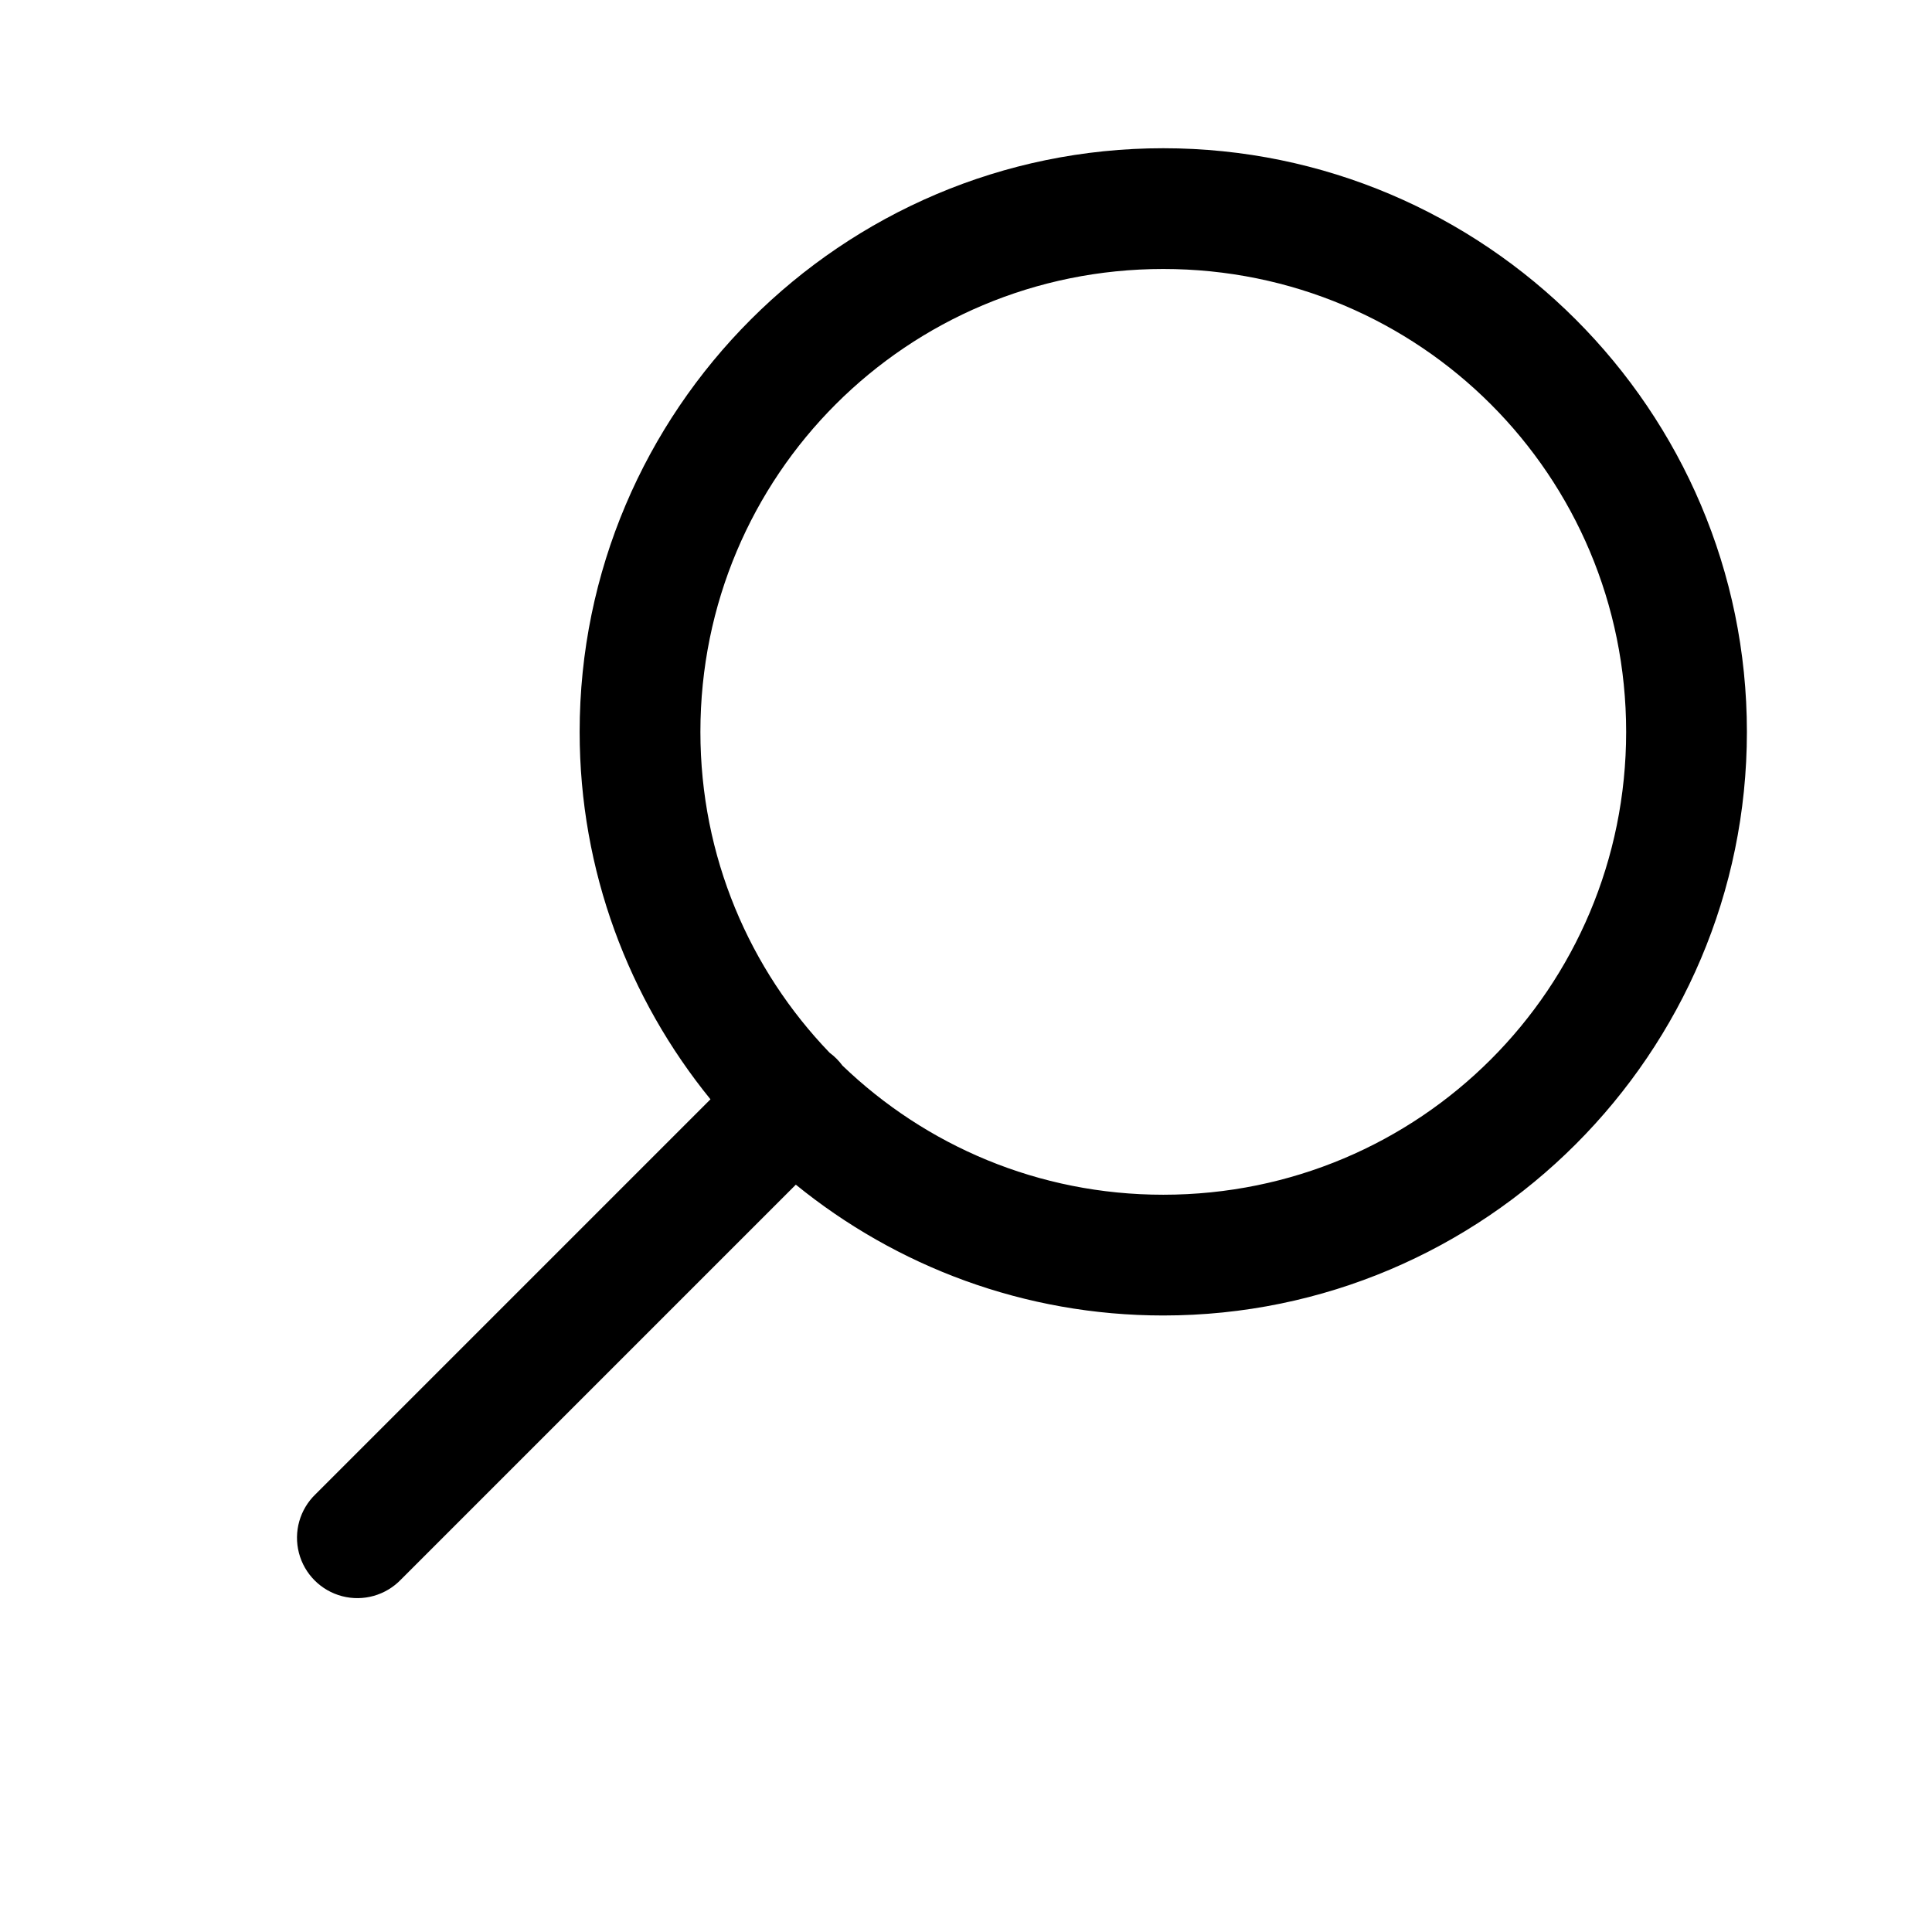
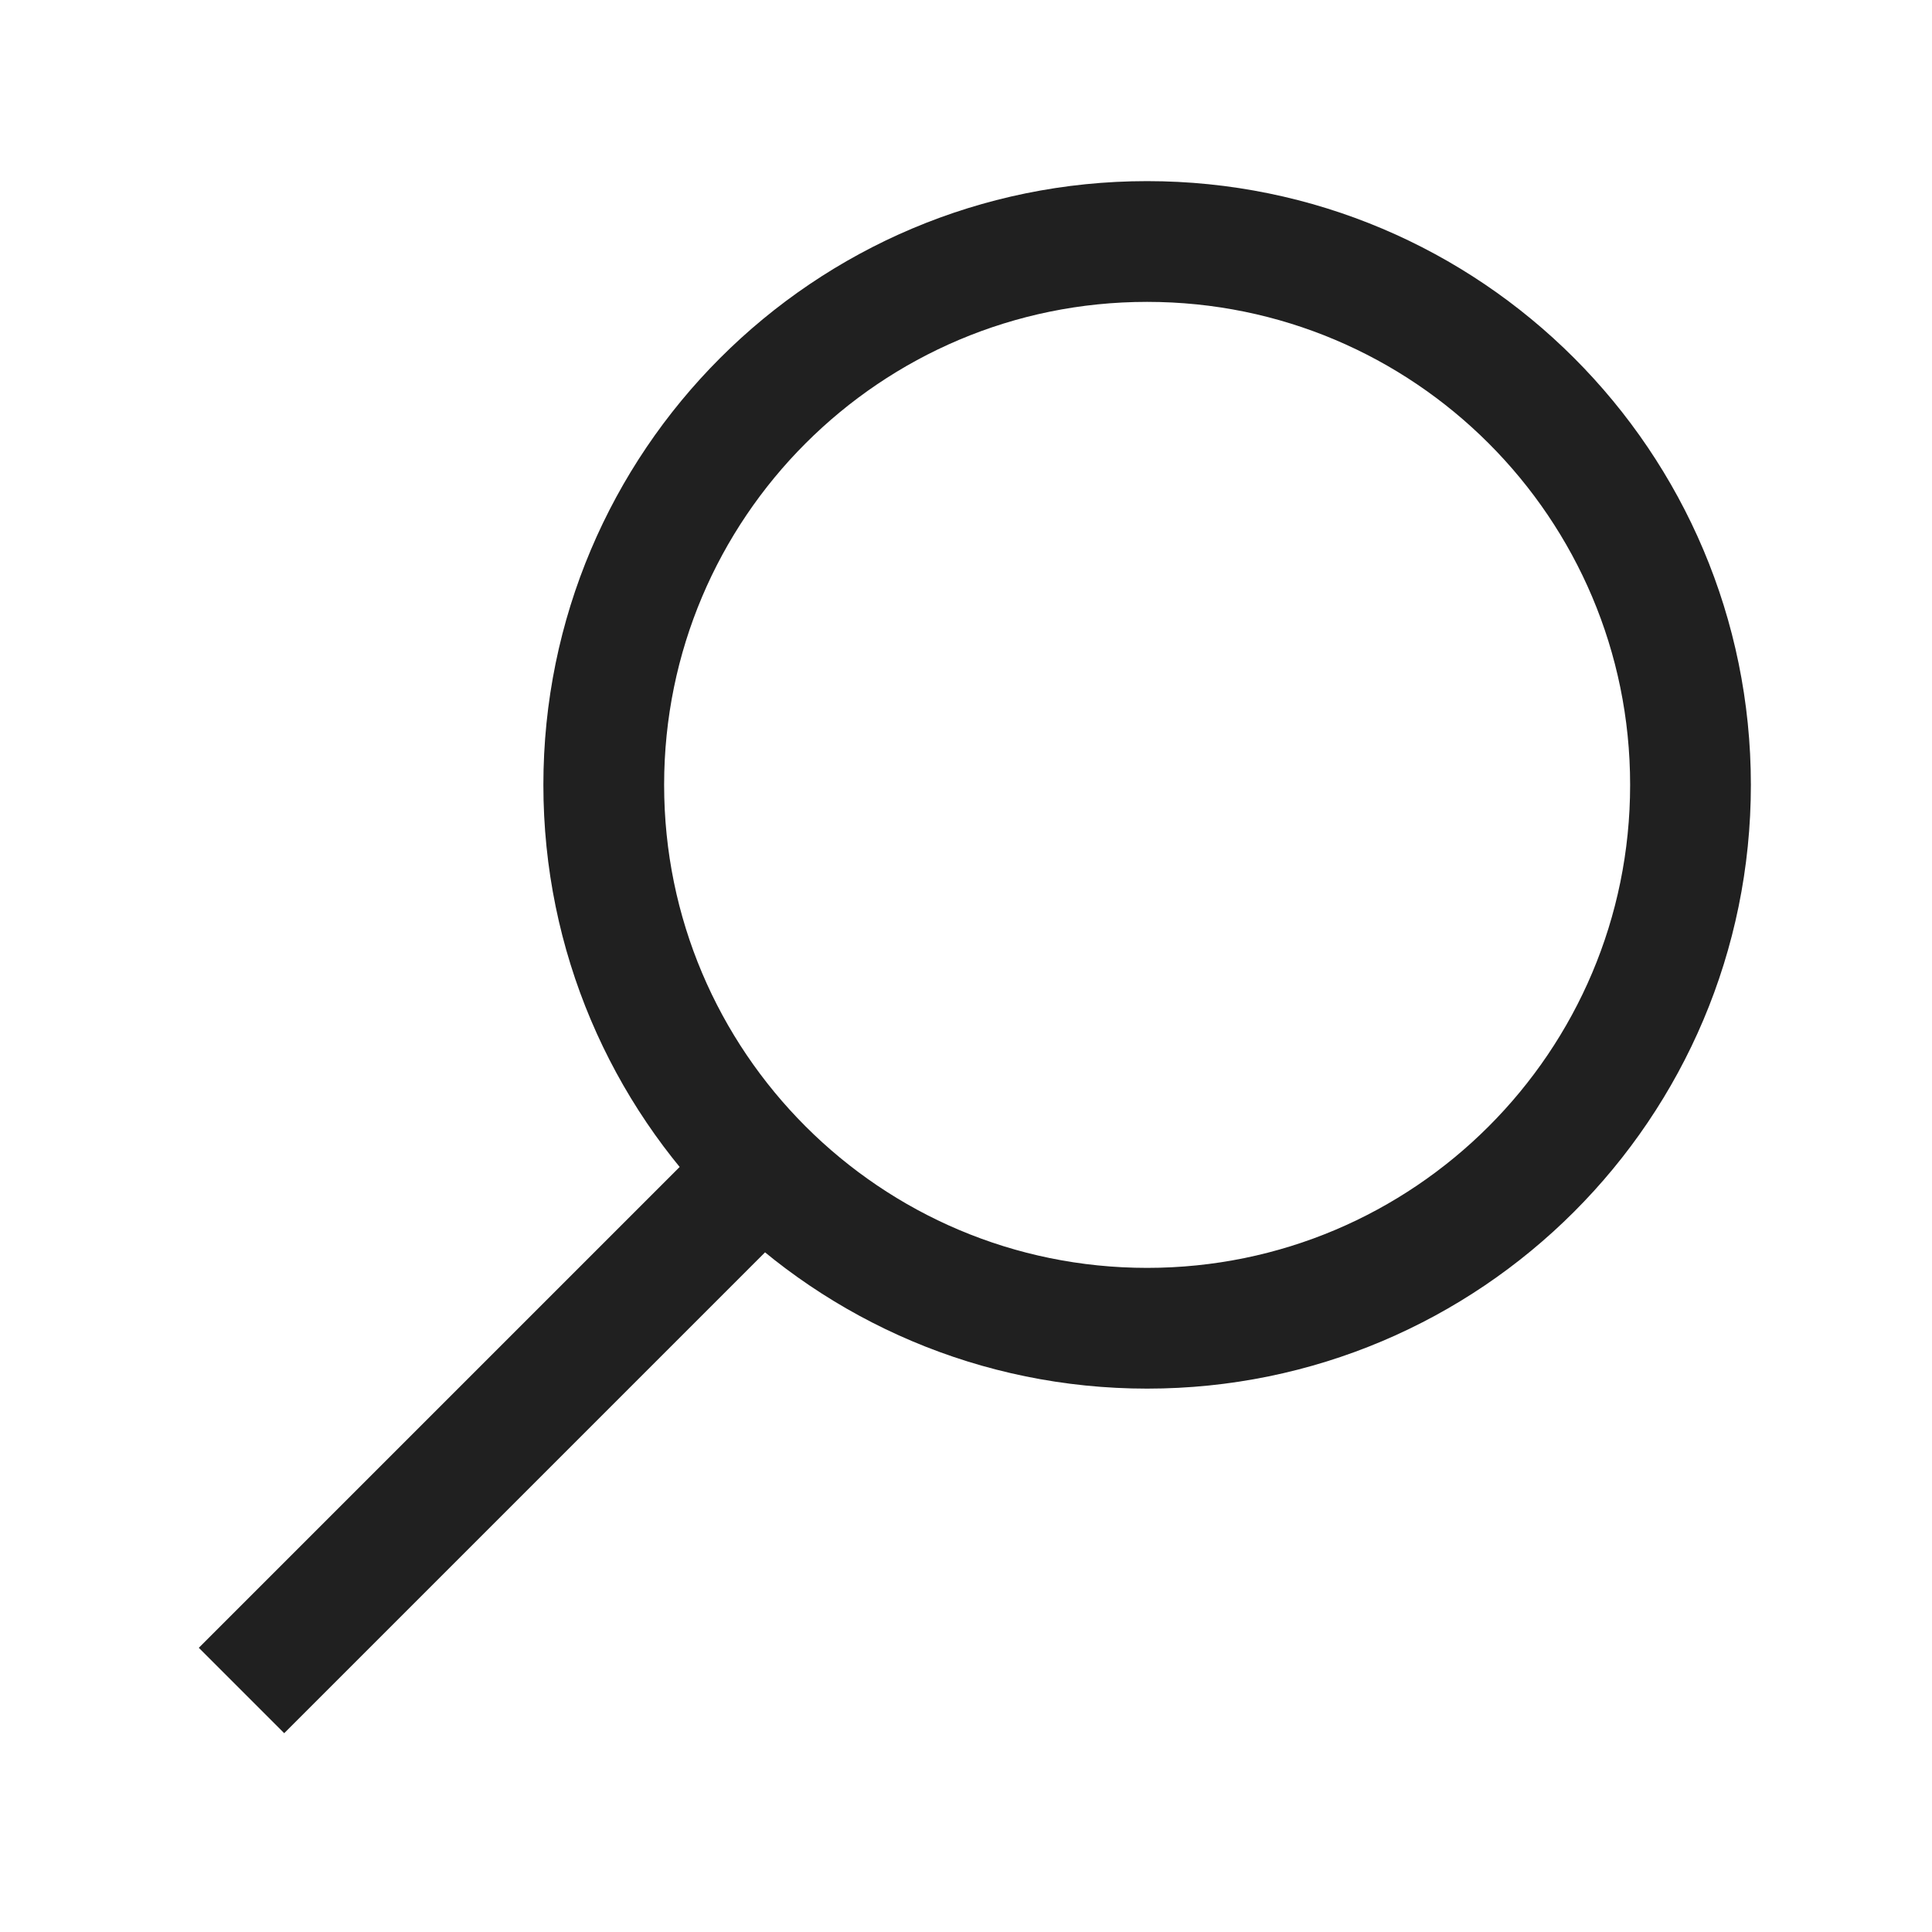
- <svg xmlns="http://www.w3.org/2000/svg" viewBox="0,0,256,256" width="18px" height="18px">
-   <g fill="#000000" fill-rule="nonzero" stroke="none" stroke-width="1" stroke-linecap="butt" stroke-linejoin="miter" stroke-miterlimit="10" stroke-dasharray="" stroke-dashoffset="0" font-family="none" font-weight="none" font-size="none" text-anchor="none" style="mix-blend-mode: normal">
-     <g transform="translate(263.4731,-12.35837) rotate(90) scale(5.33333,5.33333)">
-       <path d="M20.5,6c-7.99,0 -14.5,6.51 -14.5,14.5c0,7.99 6.51,14.5 14.5,14.5c3.456,0 6.634,-1.221 9.129,-3.25l9.811,9.811c0.376,0.392 0.935,0.55 1.461,0.413c0.526,-0.137 0.936,-0.548 1.073,-1.073c0.137,-0.526 -0.021,-1.084 -0.413,-1.461l-9.811,-9.811c2.029,-2.495 3.25,-5.673 3.25,-9.129c0,-7.99 -6.51,-14.5 -14.5,-14.5zM20.5,9c6.369,0 11.5,5.131 11.5,11.5c0,3.103 -1.224,5.906 -3.209,7.971c-0.122,0.09 -0.23,0.198 -0.32,0.32c-2.065,1.985 -4.868,3.209 -7.971,3.209c-6.369,0 -11.5,-5.131 -11.5,-11.5c0,-6.369 5.131,-11.5 11.5,-11.5z" />
-     </g>
-   </g>
+ <svg xmlns="http://www.w3.org/2000/svg" width="24" height="24" viewBox="0 0 24 24" fill="none">
+   <path d="M9 15L3 21M21 9.75C21 13.478 17.978 16.5 14.25 16.5C10.522 16.5 7.5 13.478 7.5 9.75C7.5 6.022 10.522 3 14.25 3C17.978 3 21 6.022 21 9.75Z" stroke="#202020" stroke-width="1.5" />
</svg>
